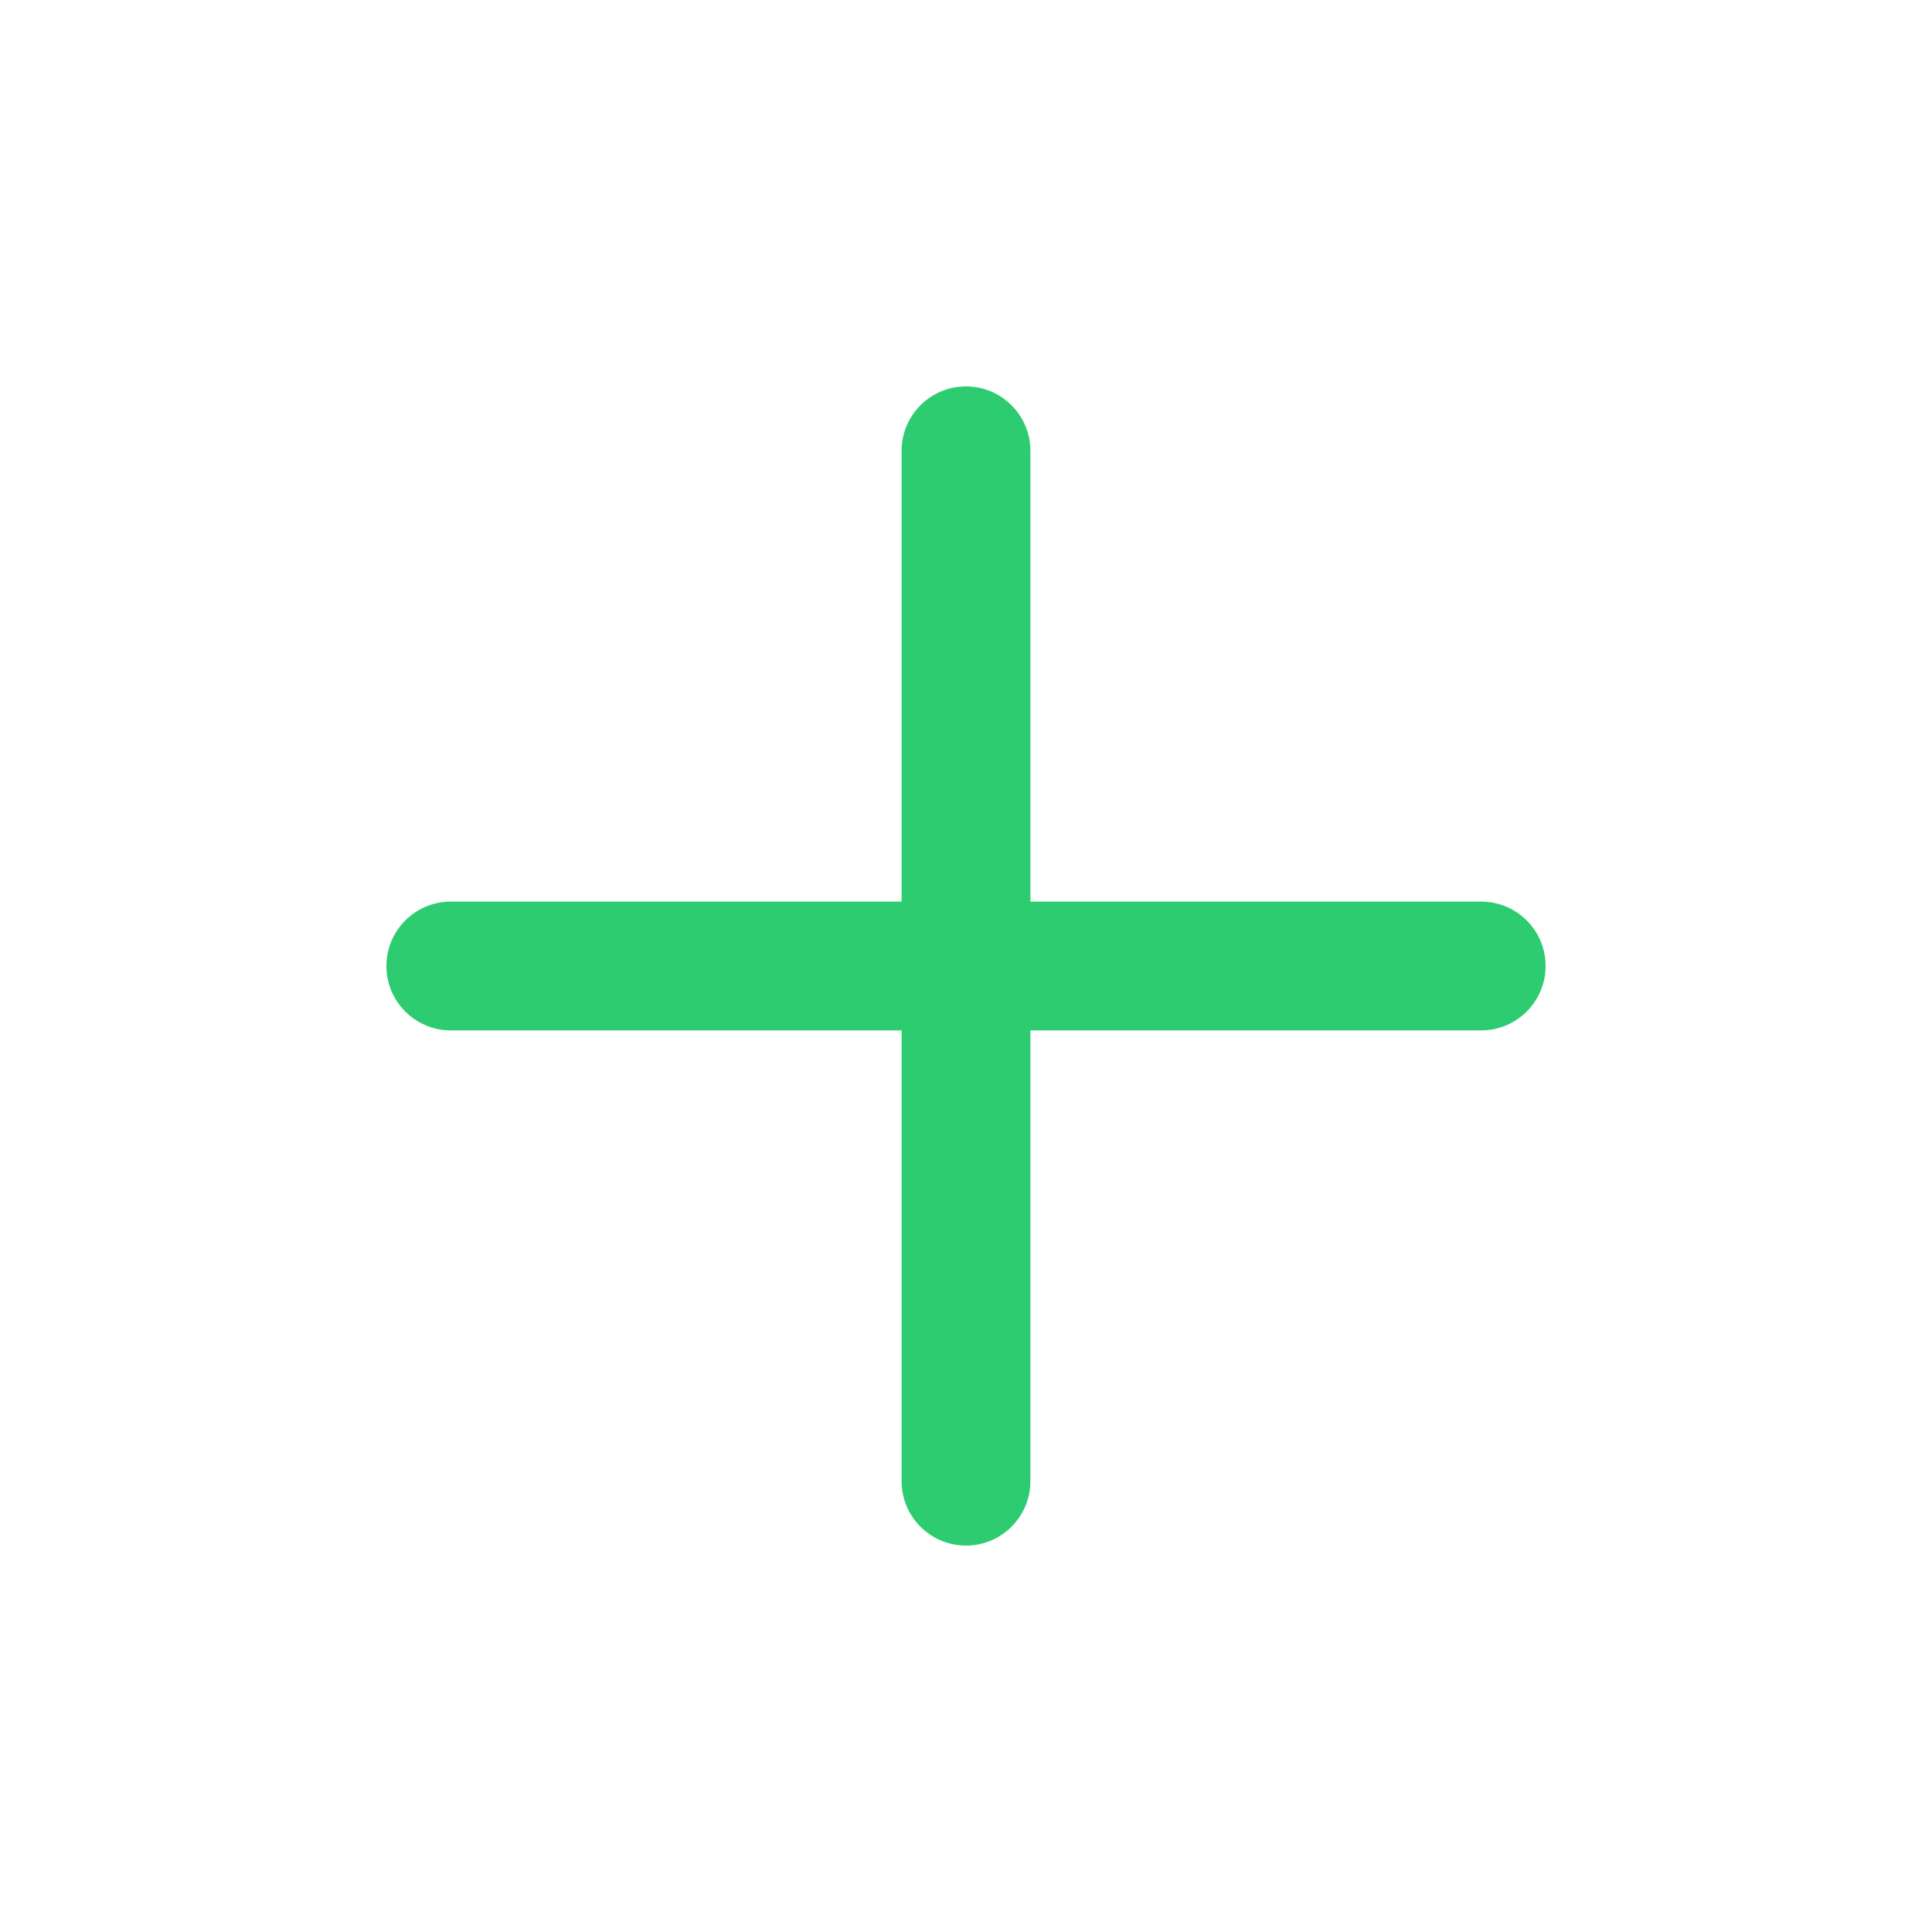
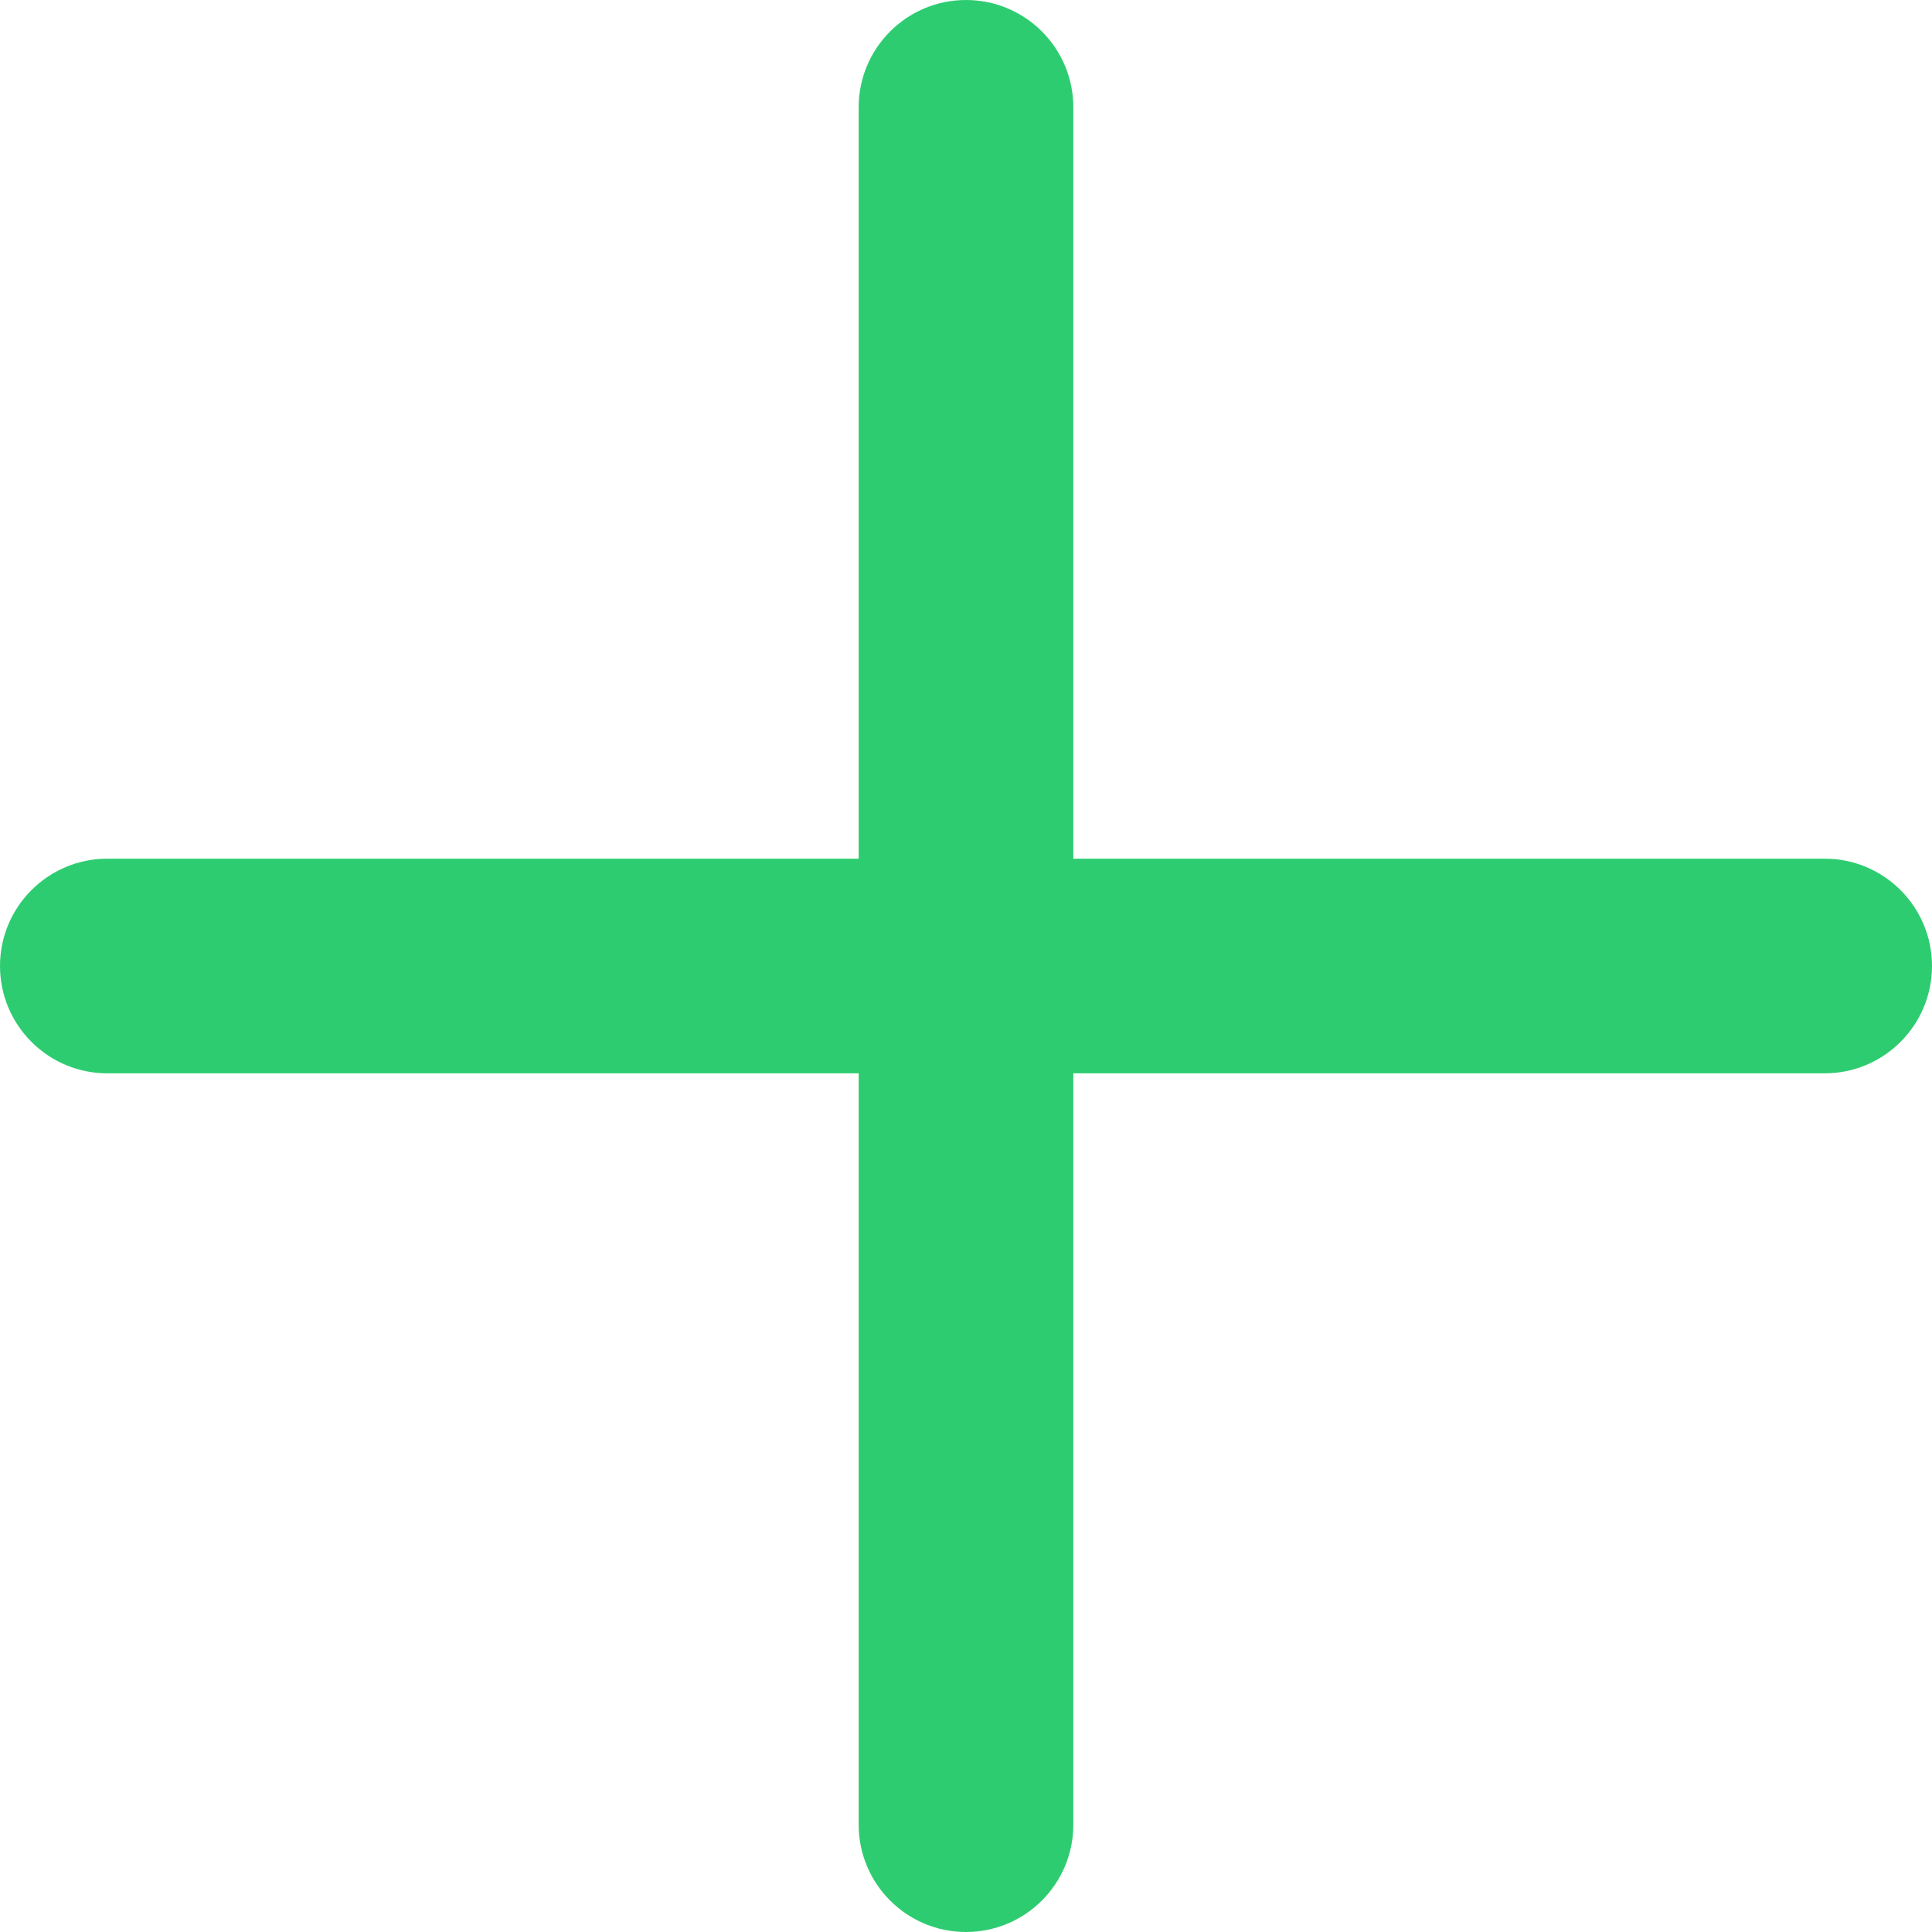
- <svg xmlns="http://www.w3.org/2000/svg" width="30" height="30" viewBox="0 0 30 30" fill="none">
+ <svg xmlns="http://www.w3.org/2000/svg" fill="none" viewBox="6 6 18 18">
  <path fill-rule="evenodd" clip-rule="evenodd" d="M16 7C16 6.448 15.552 6 15 6C14.448 6 14 6.448 14 7V14H7C6.448 14 6 14.448 6 15C6 15.552 6.448 16 7 16H14V23C14 23.552 14.448 24 15 24C15.552 24 16 23.552 16 23V16H23C23.552 16 24 15.552 24 15C24 14.448 23.552 14 23 14H16V7Z" fill="#2ECC71" />
</svg>
